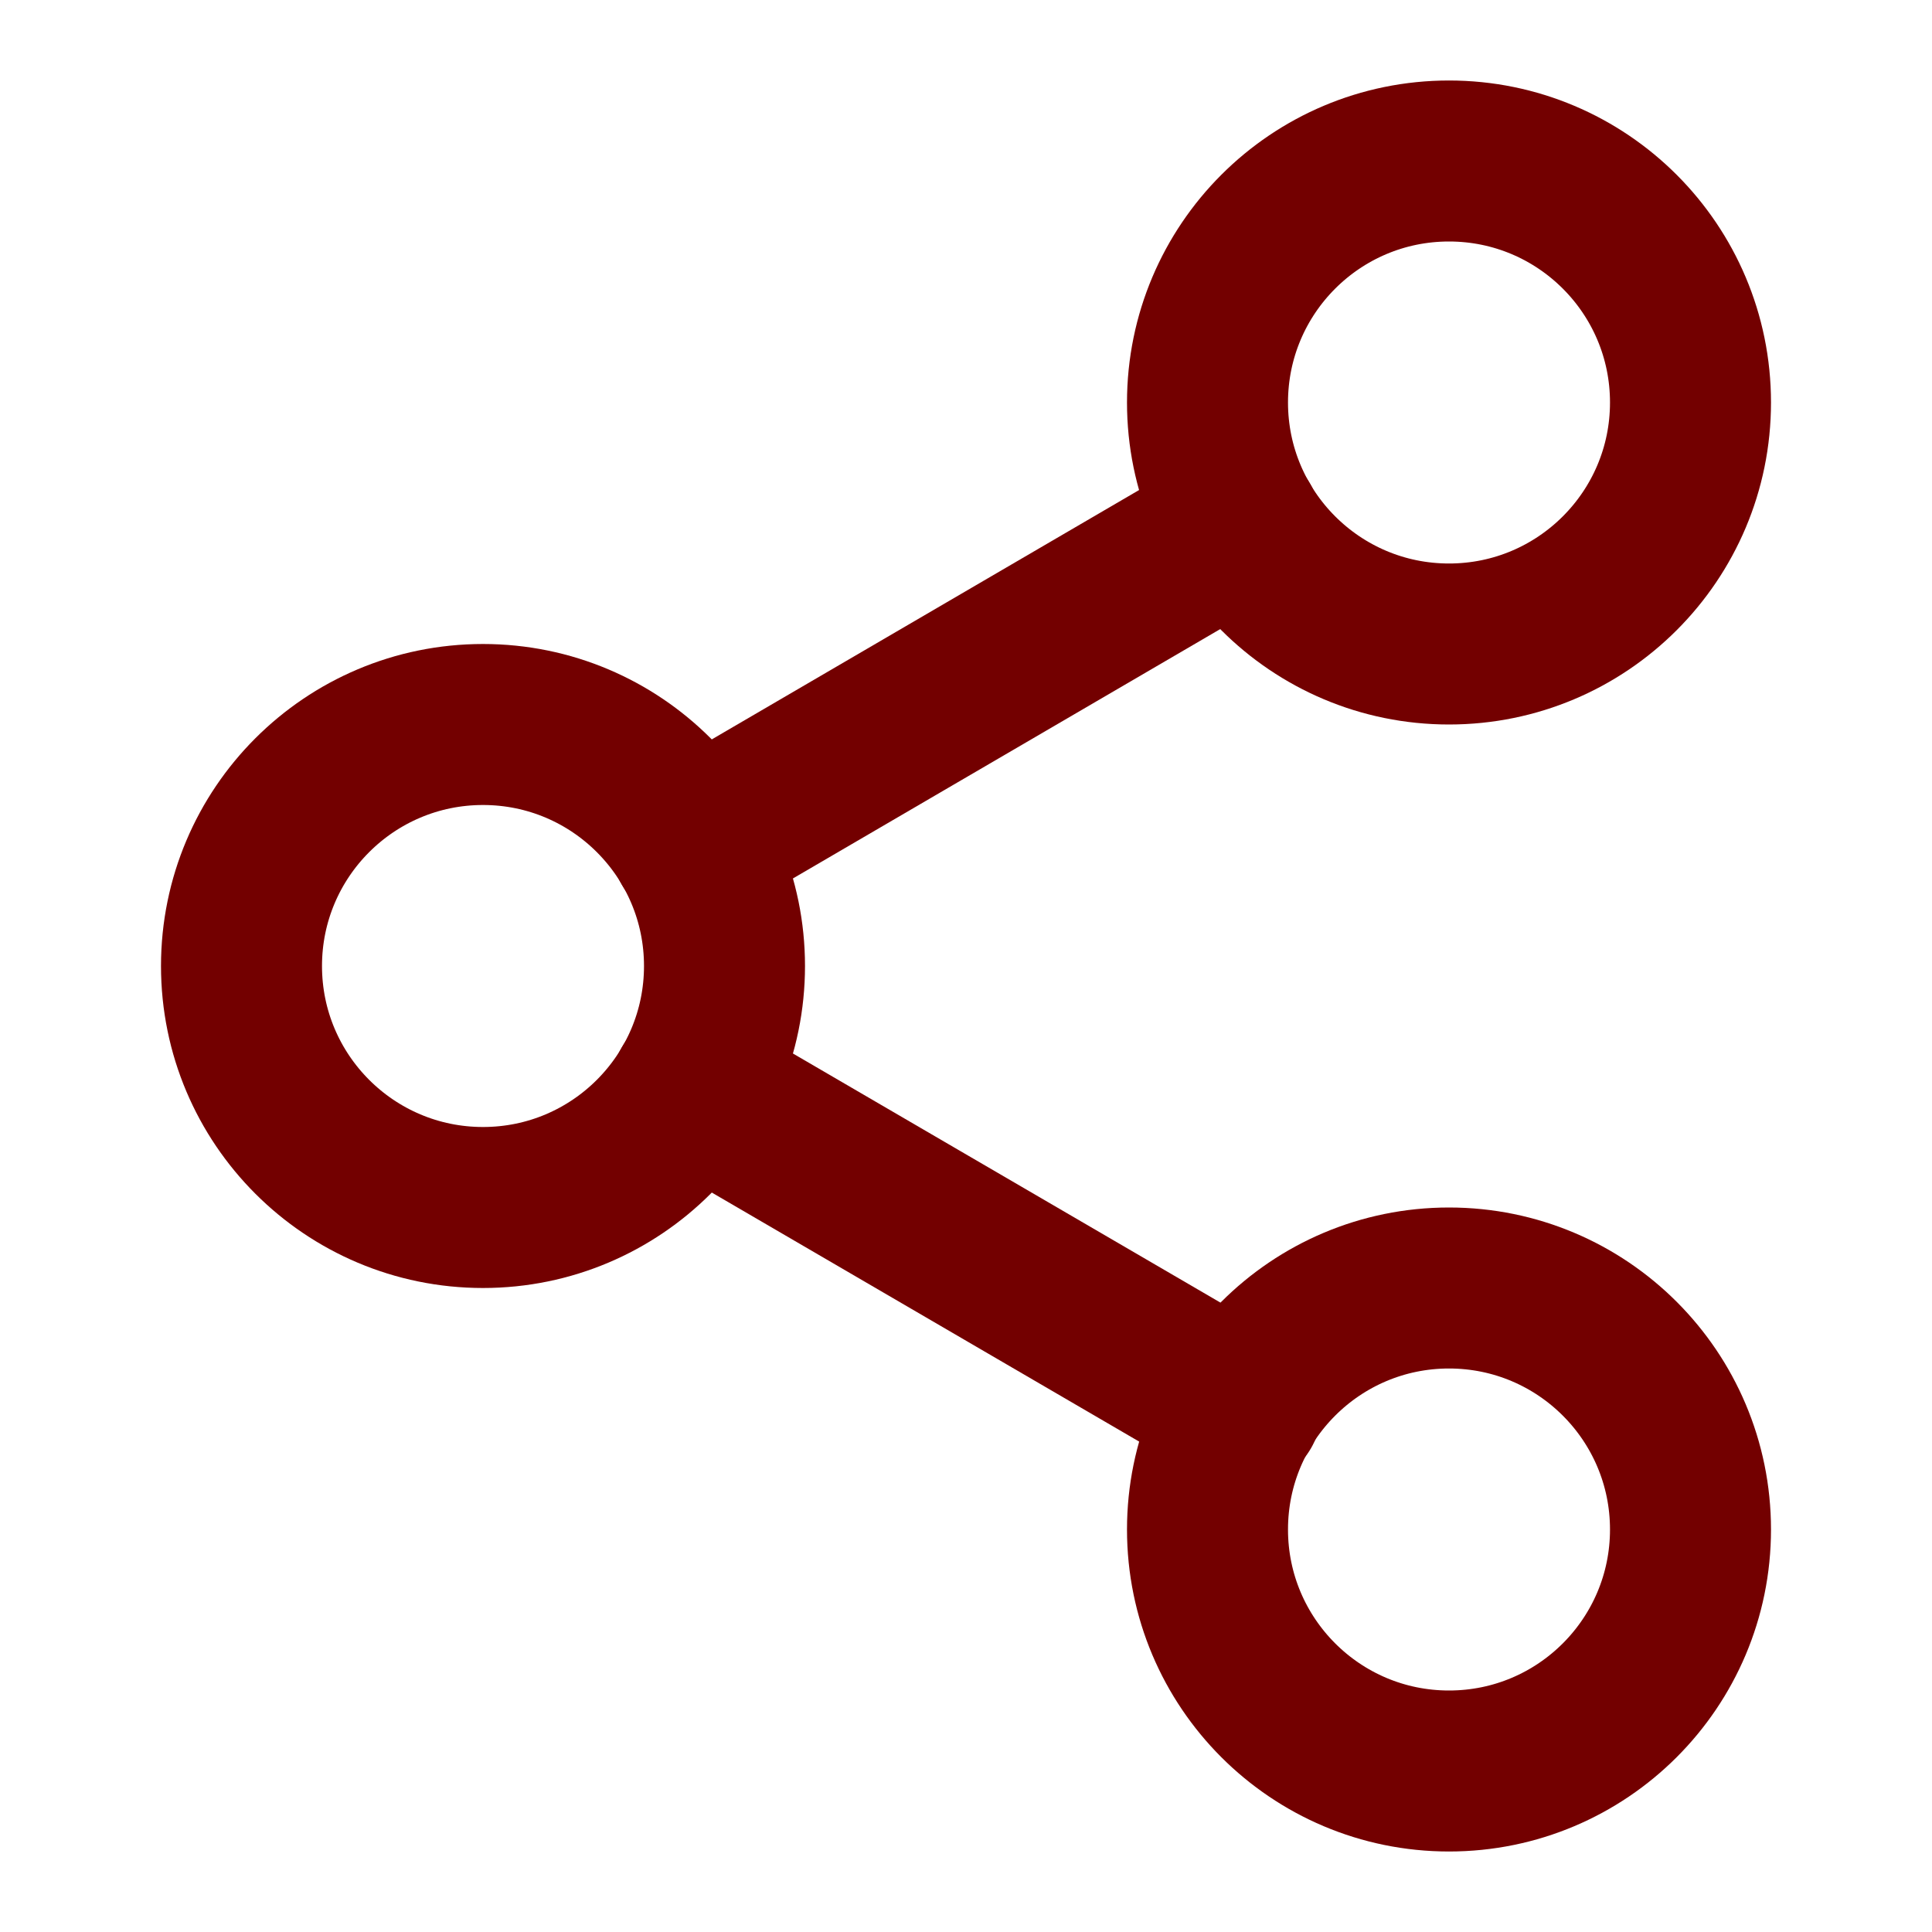
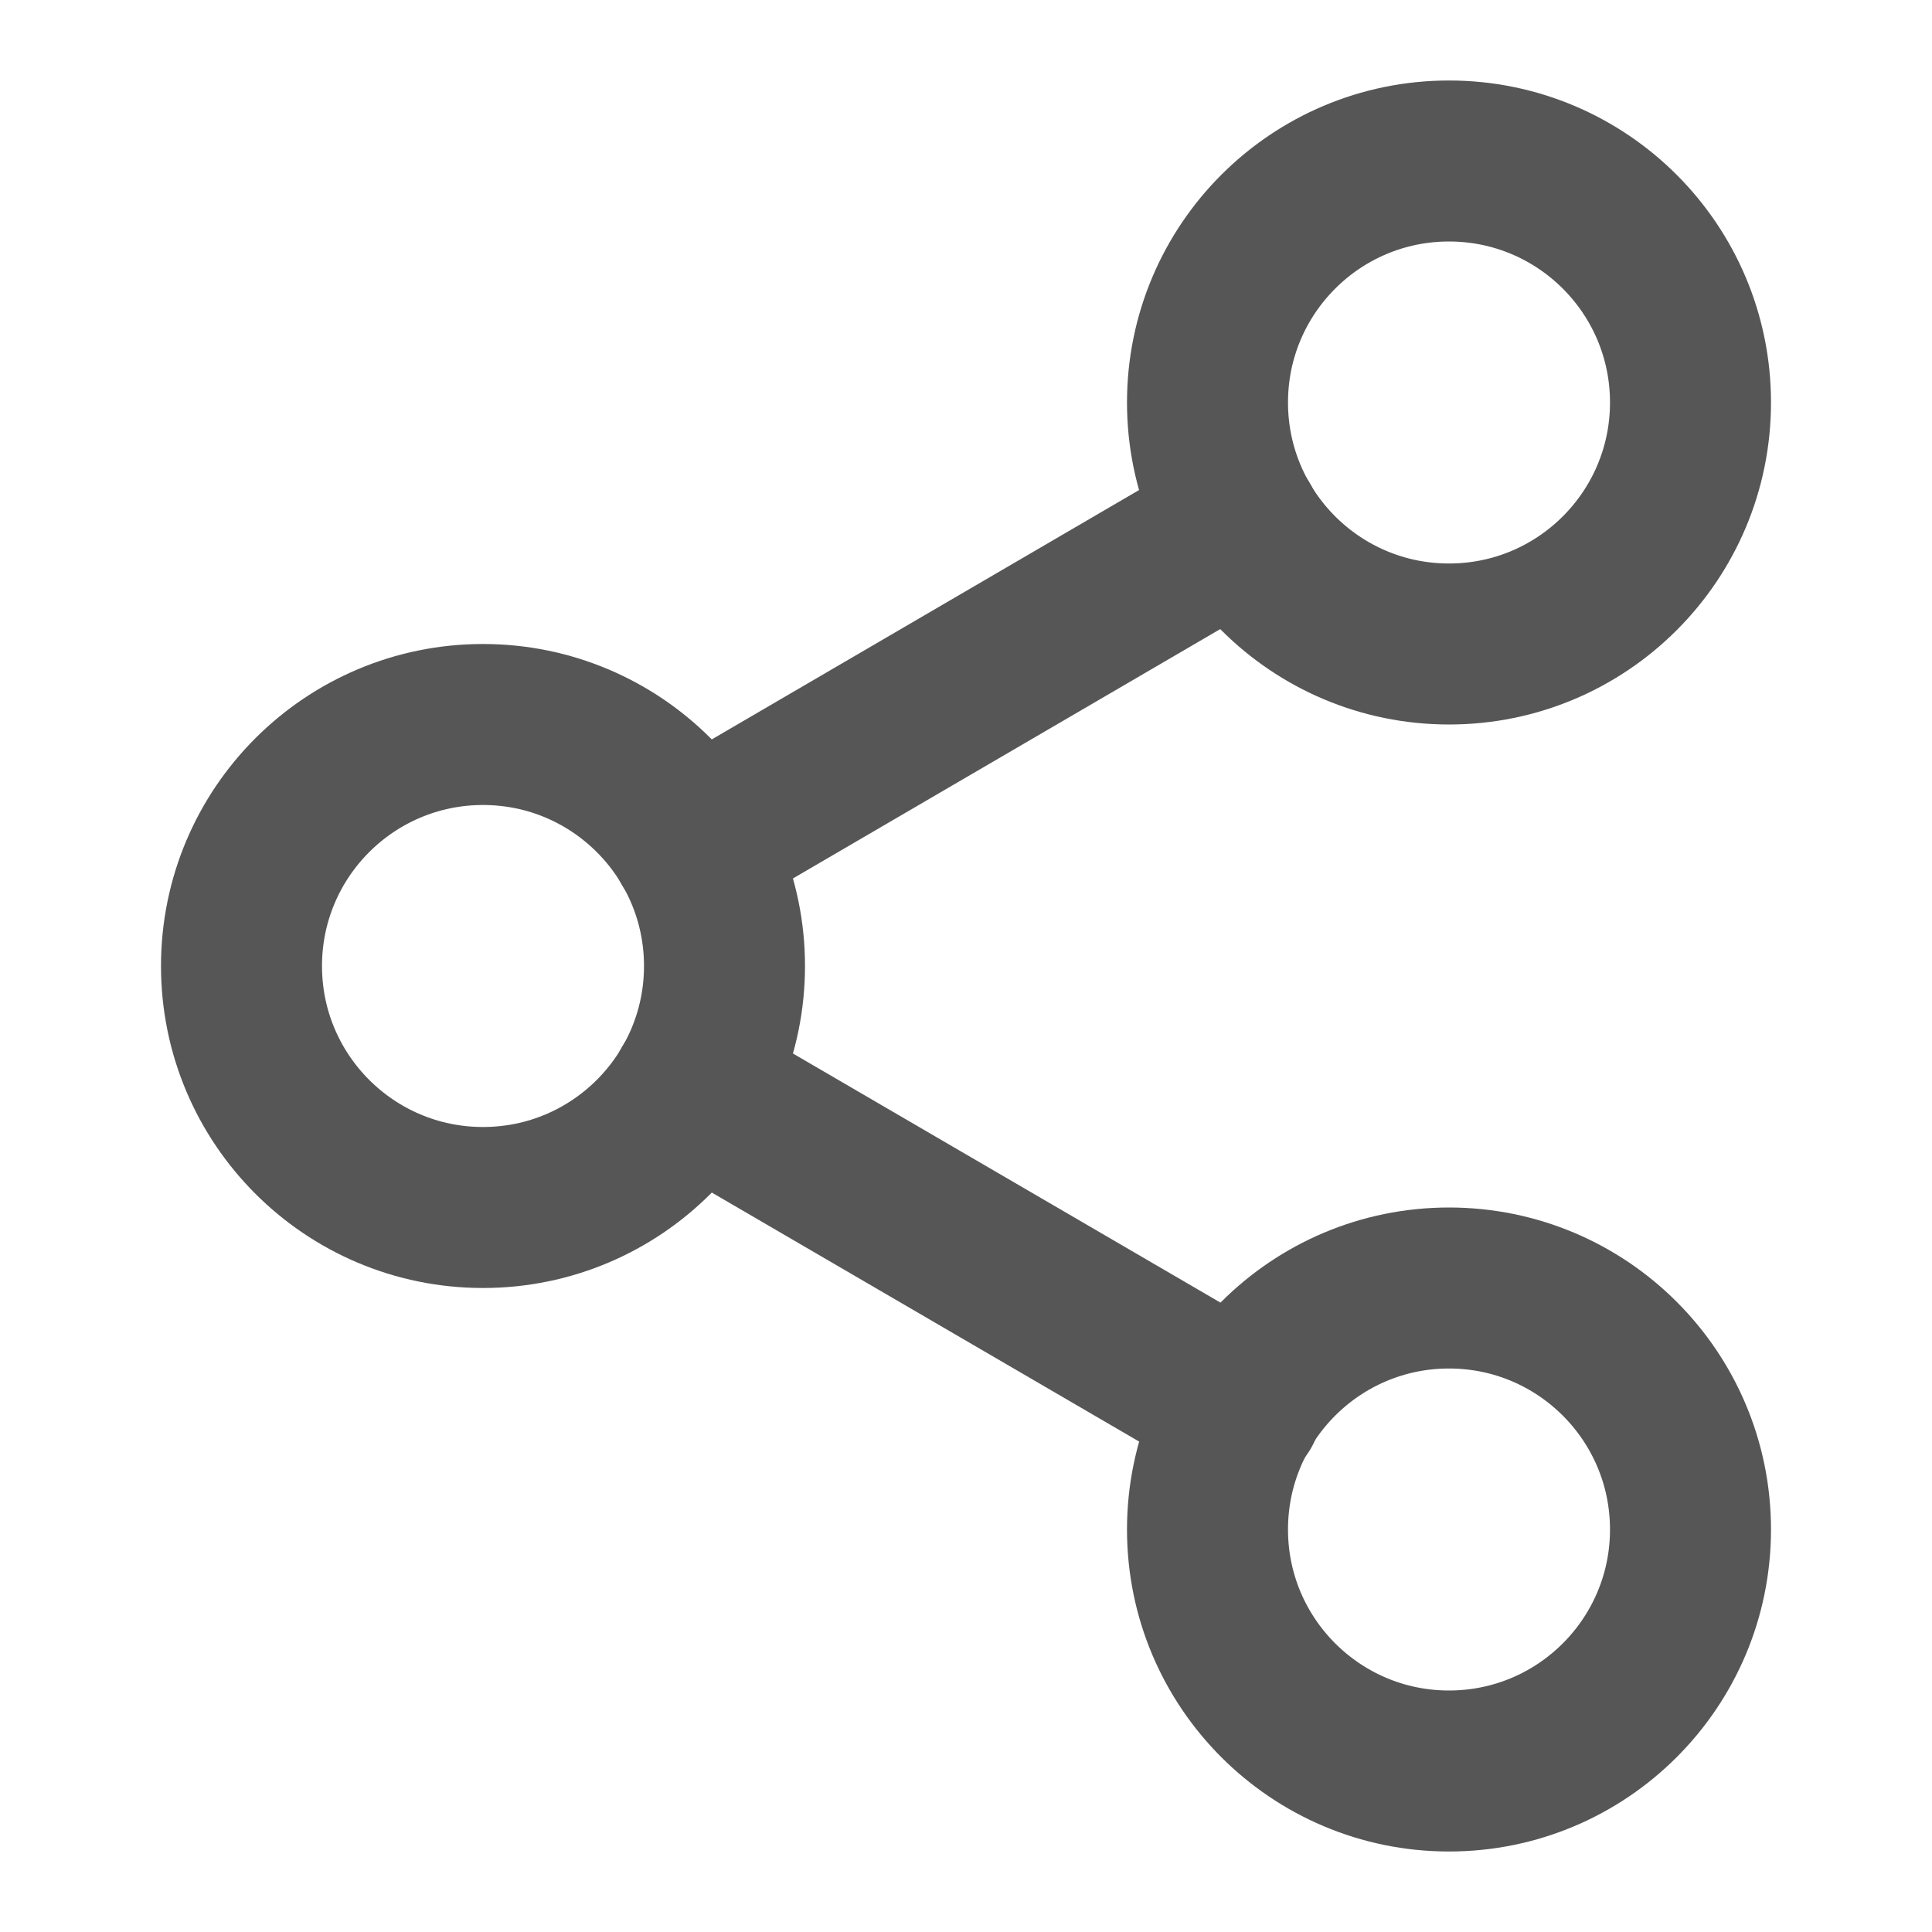
- <svg xmlns="http://www.w3.org/2000/svg" width="24" height="24" viewBox="0 0 24 24" fill="none" stroke="#730000" stroke-width="2" stroke-linecap="round" stroke-linejoin="round">
+ <svg xmlns="http://www.w3.org/2000/svg" width="24" height="24" viewBox="0 0 24 24" fill="none" stroke="#575656" stroke-width="2" stroke-linecap="round" stroke-linejoin="round">
  <circle cx="18" cy="5" r="3" />
  <circle cx="6" cy="12" r="3" />
  <circle cx="18" cy="19" r="3" />
  <line x1="8.59" y1="13.51" x2="15.42" y2="17.49" />
  <line x1="15.41" y1="6.51" x2="8.59" y2="10.49" />
</svg>
